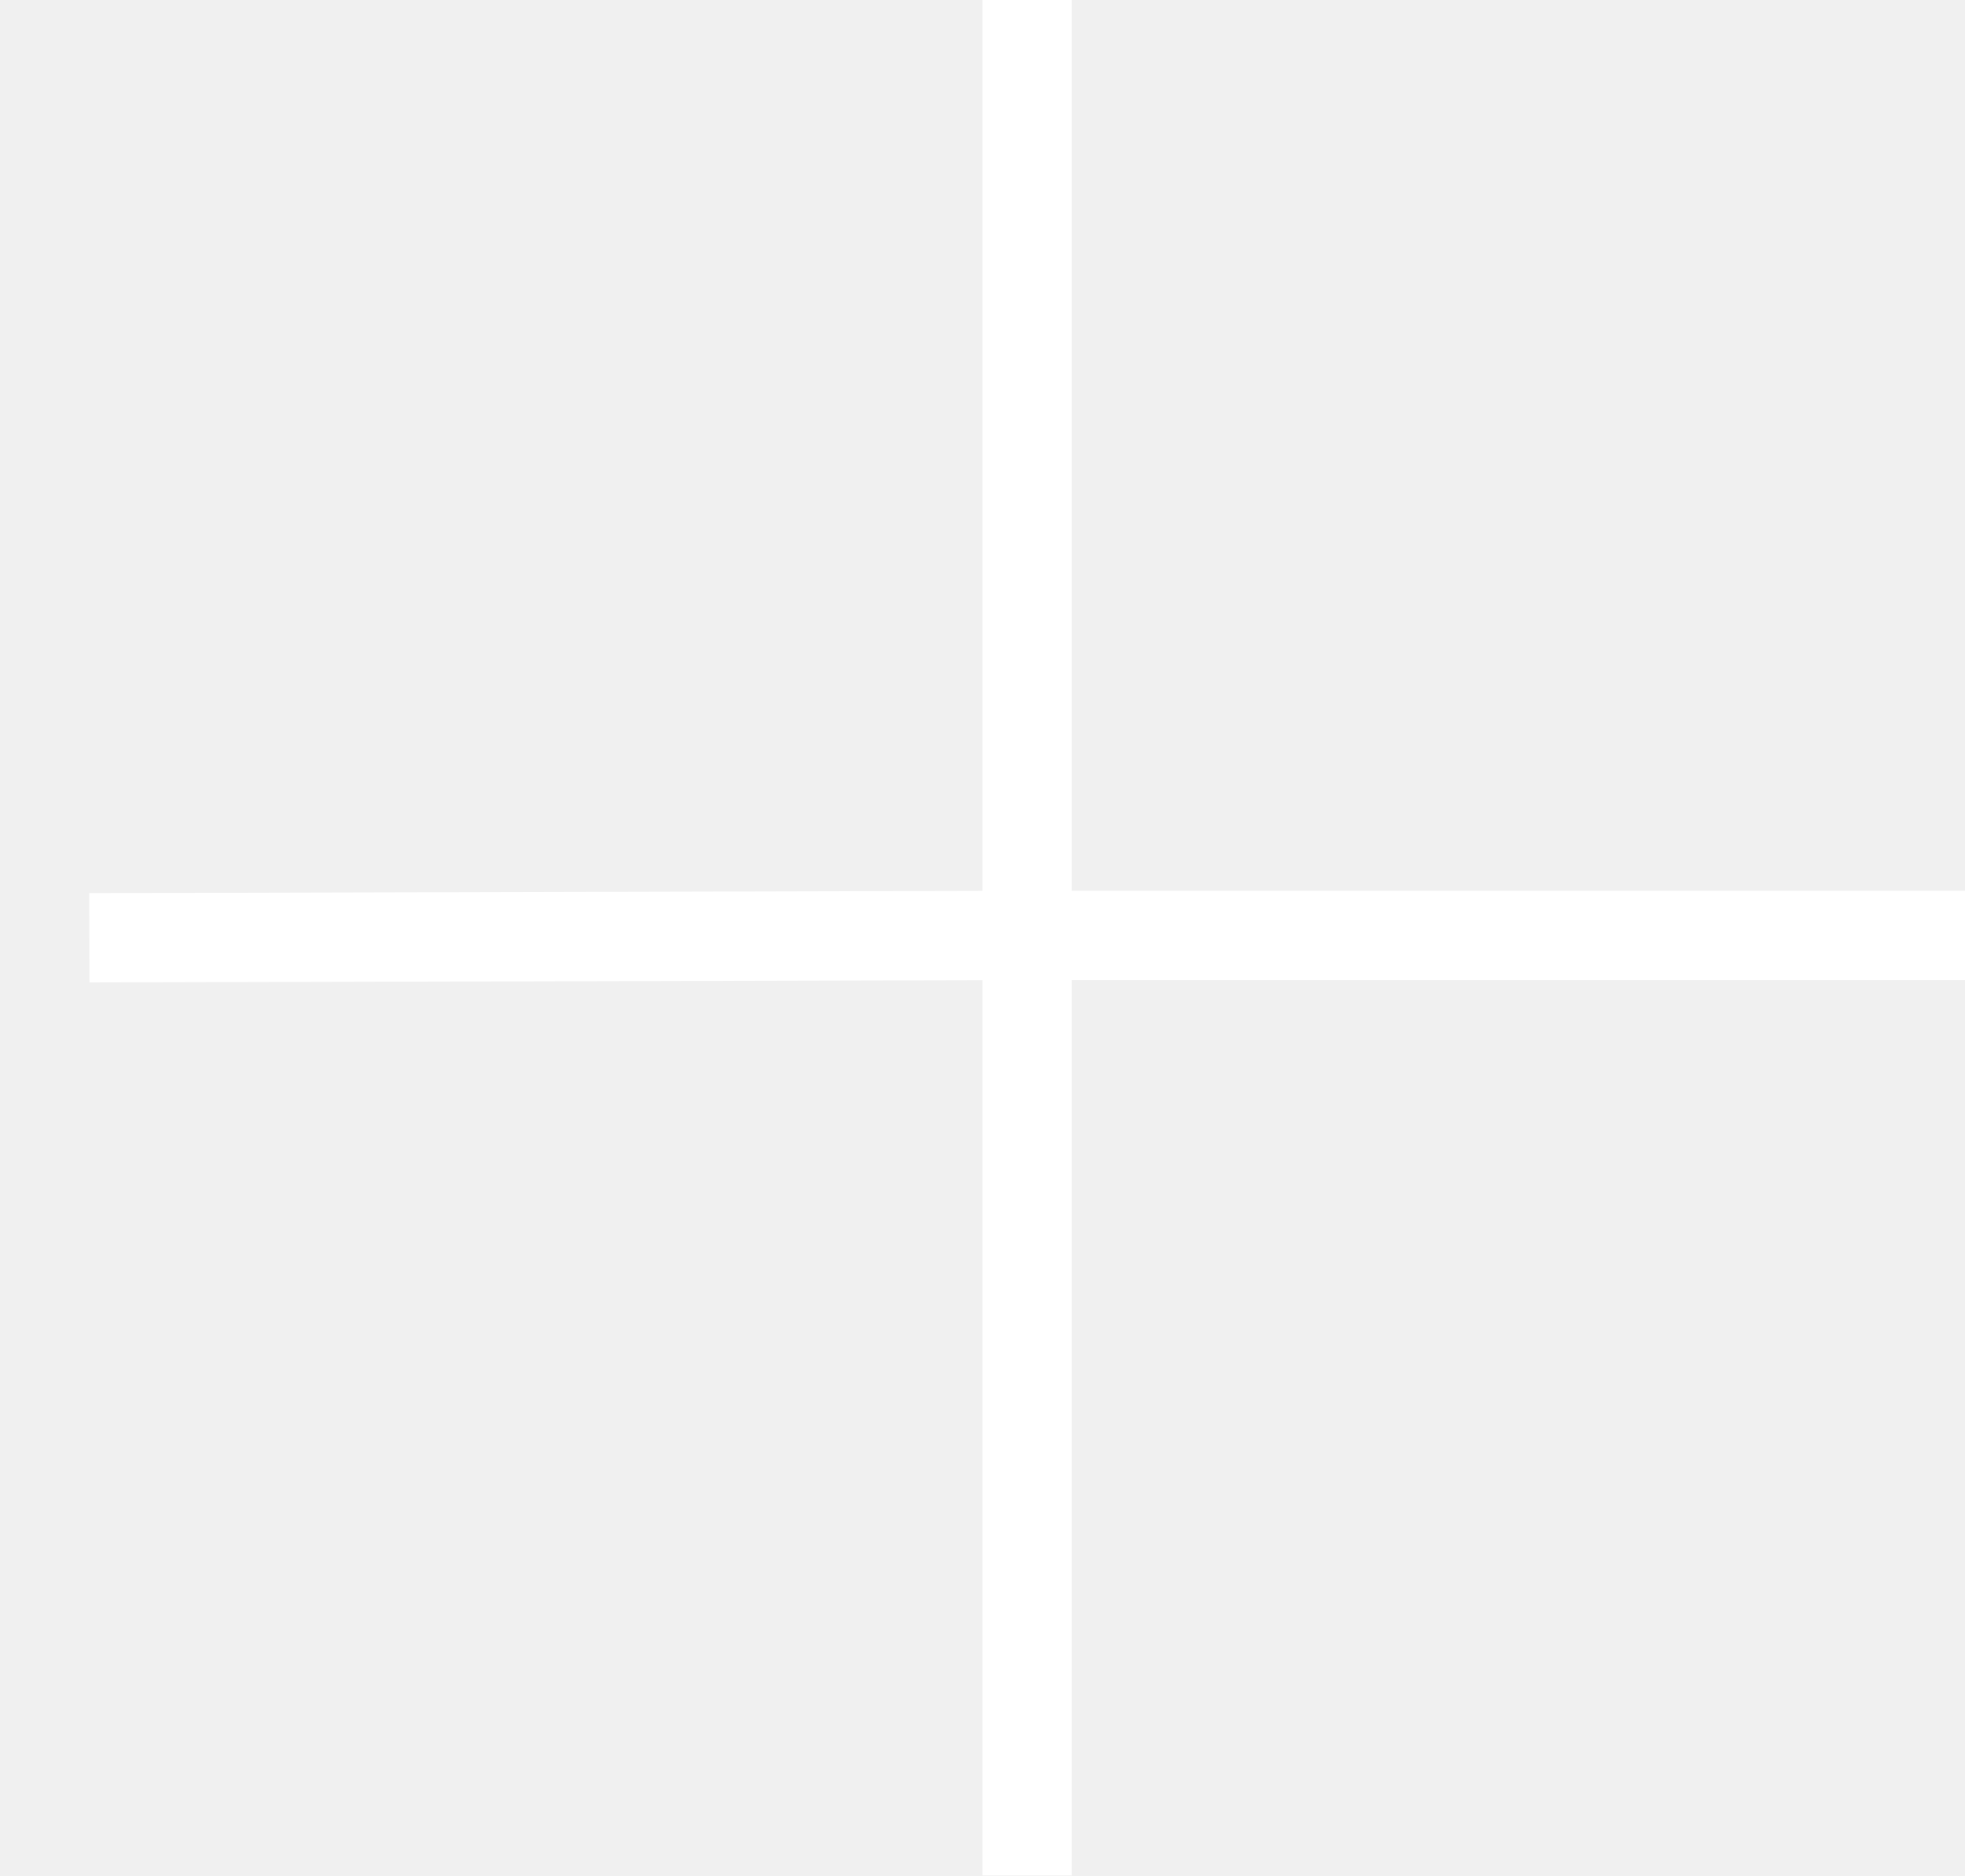
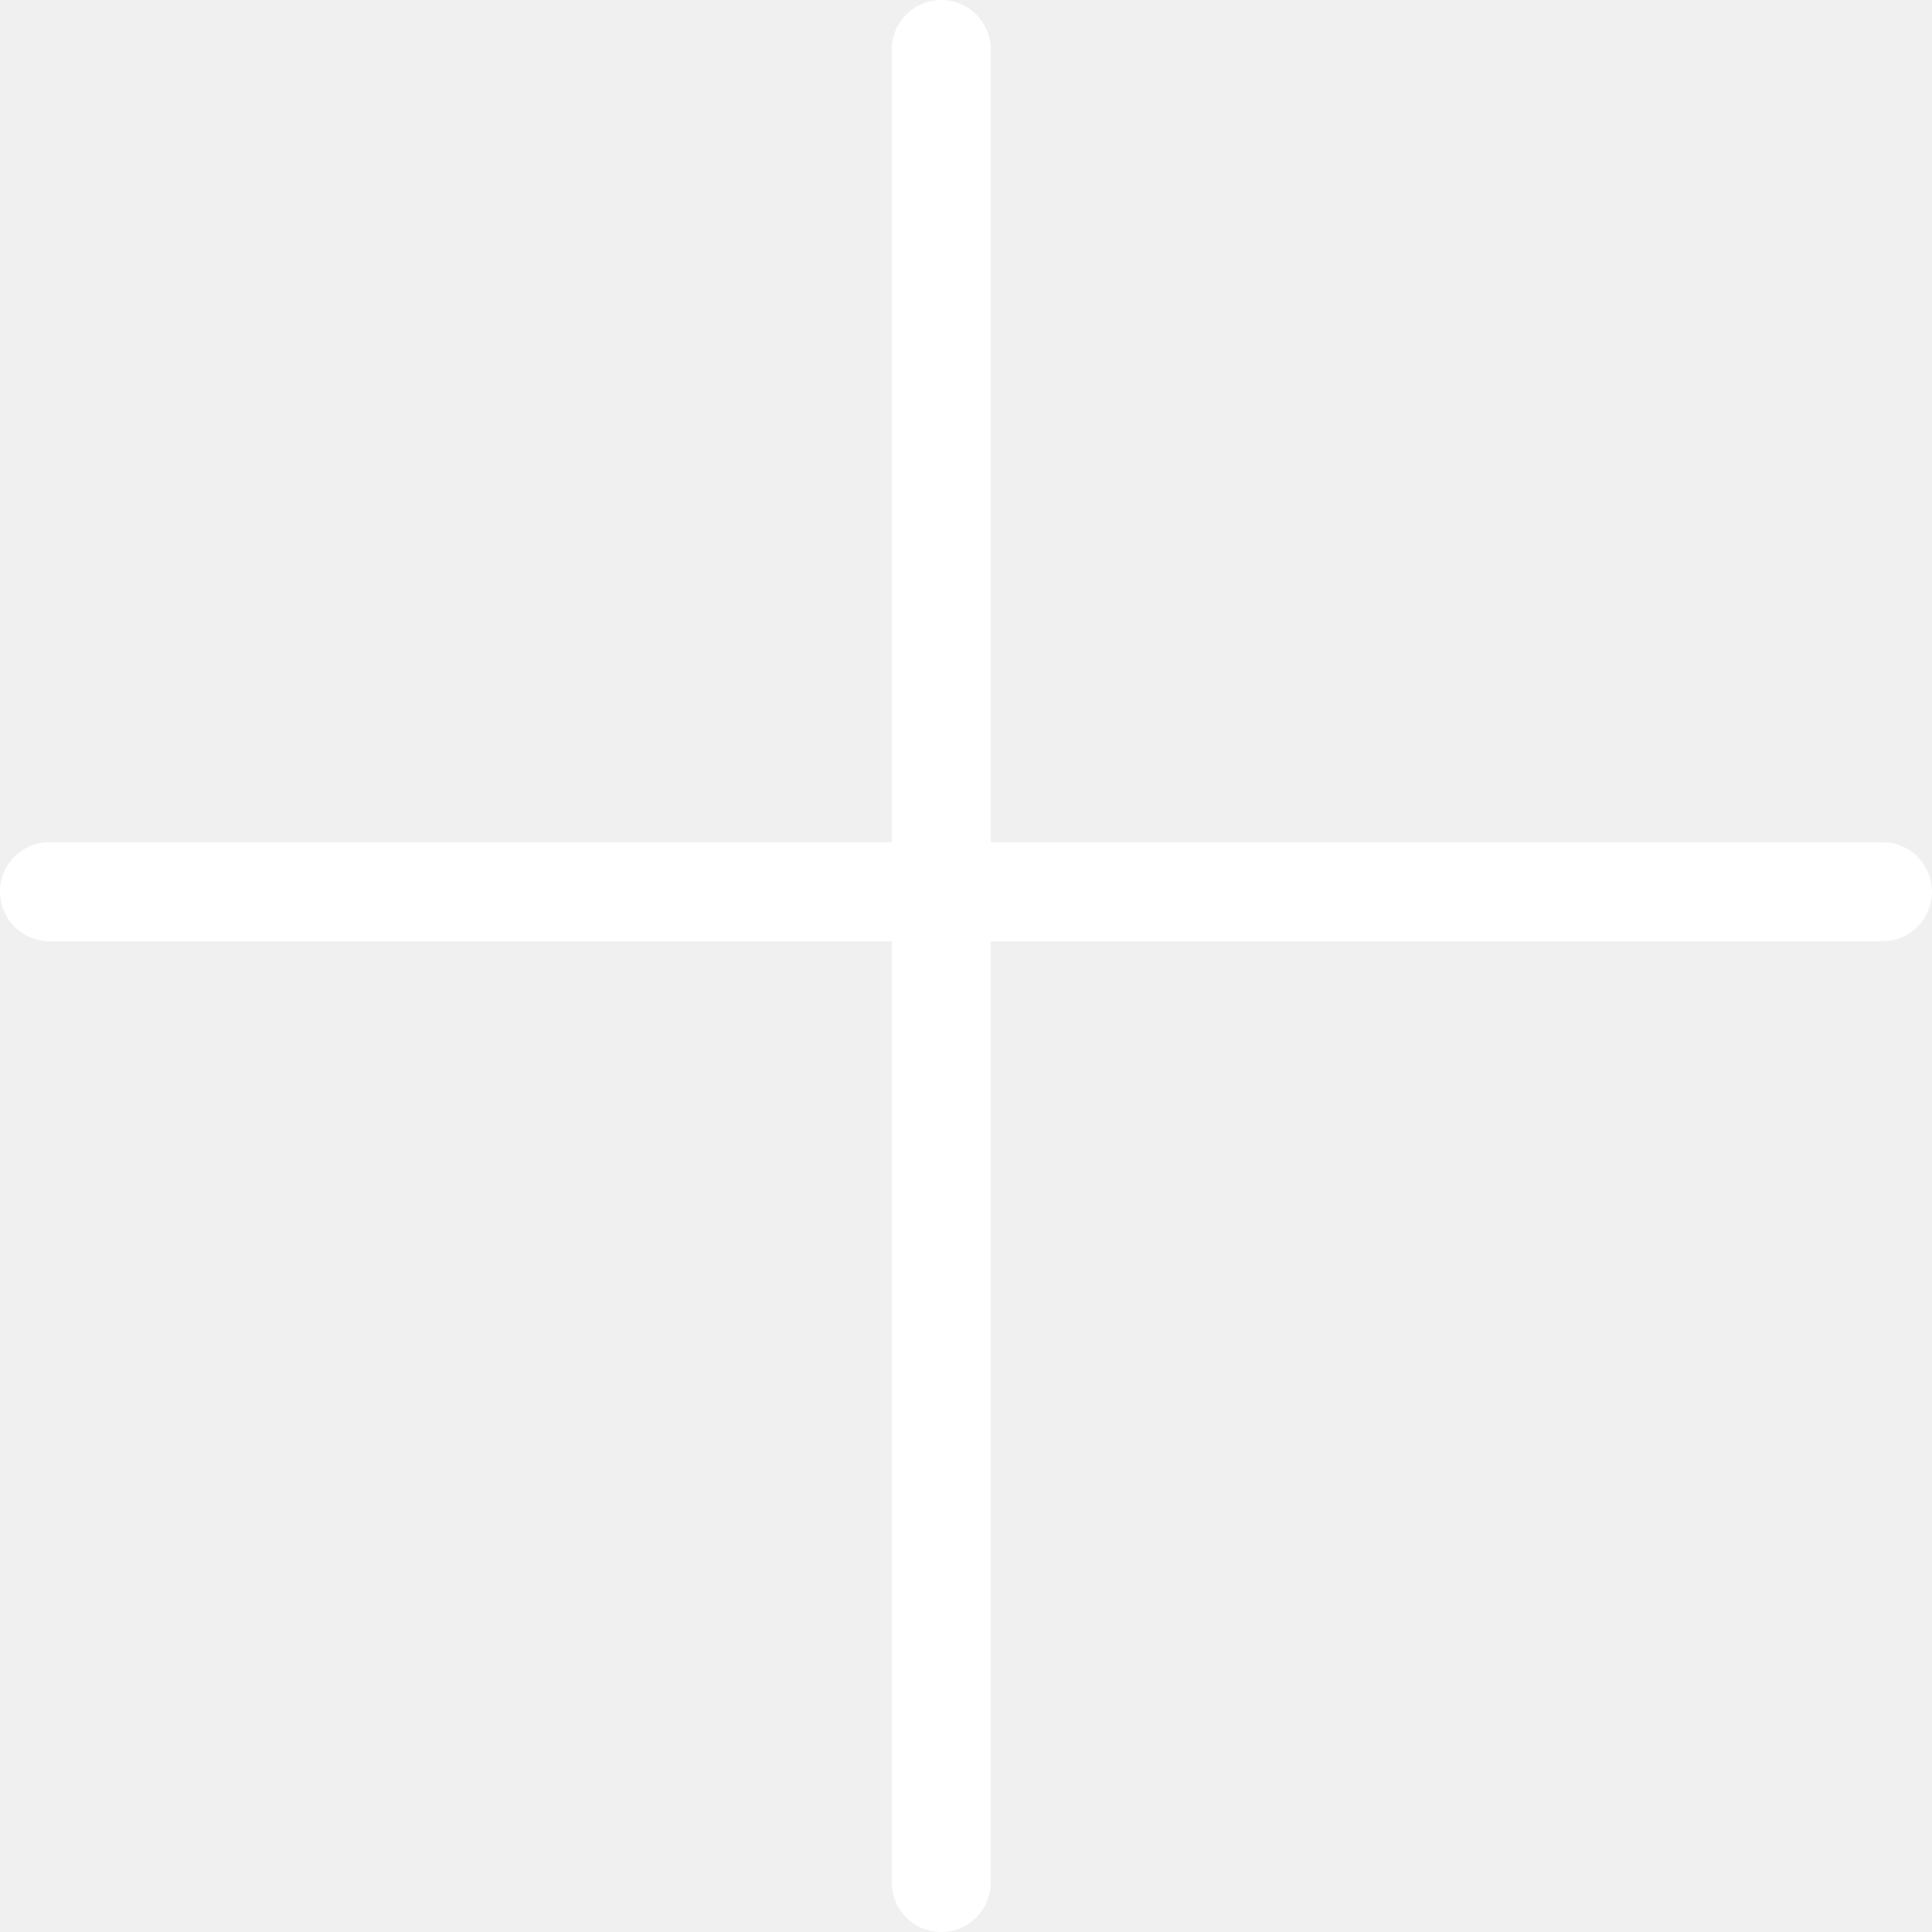
- <svg xmlns="http://www.w3.org/2000/svg" width="22" height="21" viewBox="0 0 22 21" fill="none">
-   <path d="M11.5 21V18V10.474M11.5 0V10.474M1 10.5C5.101 10.49 11.5 10.474 11.5 10.474M22 10.474H11.5" stroke="white" />
+ <svg xmlns="http://www.w3.org/2000/svg" width="29" height="29" viewBox="0 0 29 29" fill="none">
+   <rect x="13.385" width="1.487" height="29" rx="0.744" fill="white" />
+   <rect y="14.128" width="1.487" height="29" rx="0.744" transform="rotate(-90 0 14.1282)" fill="white" />
</svg>
